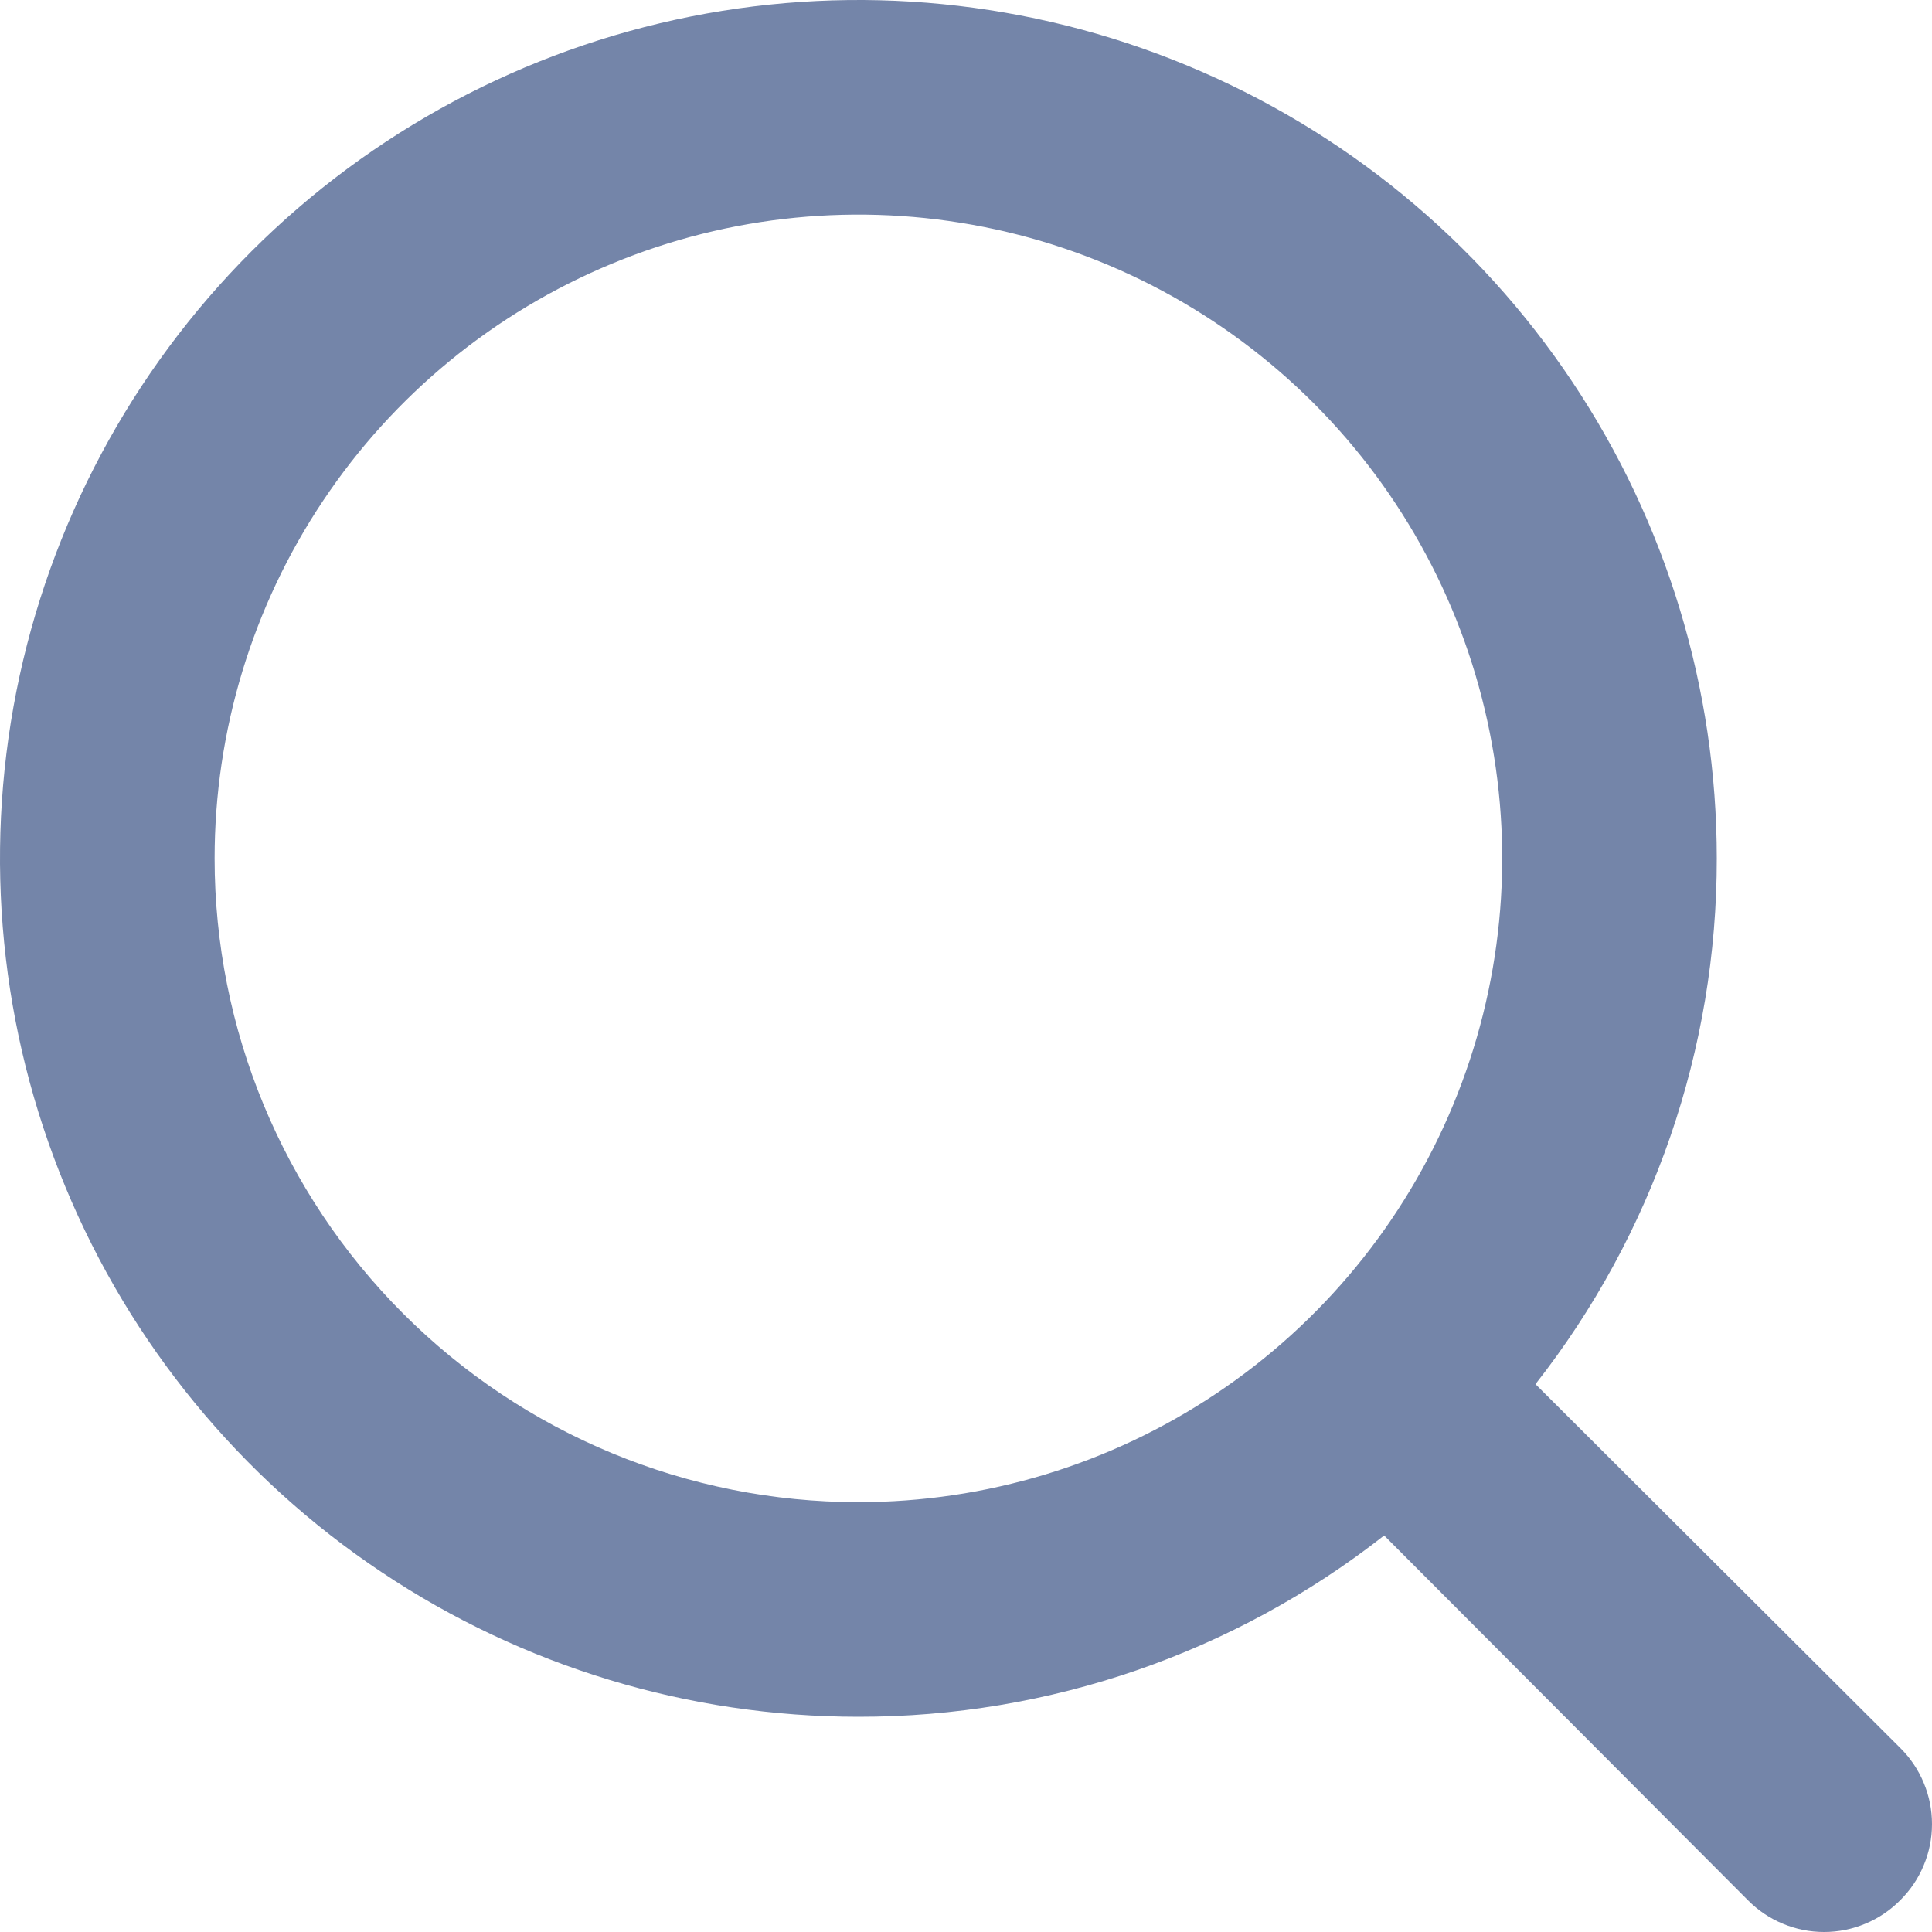
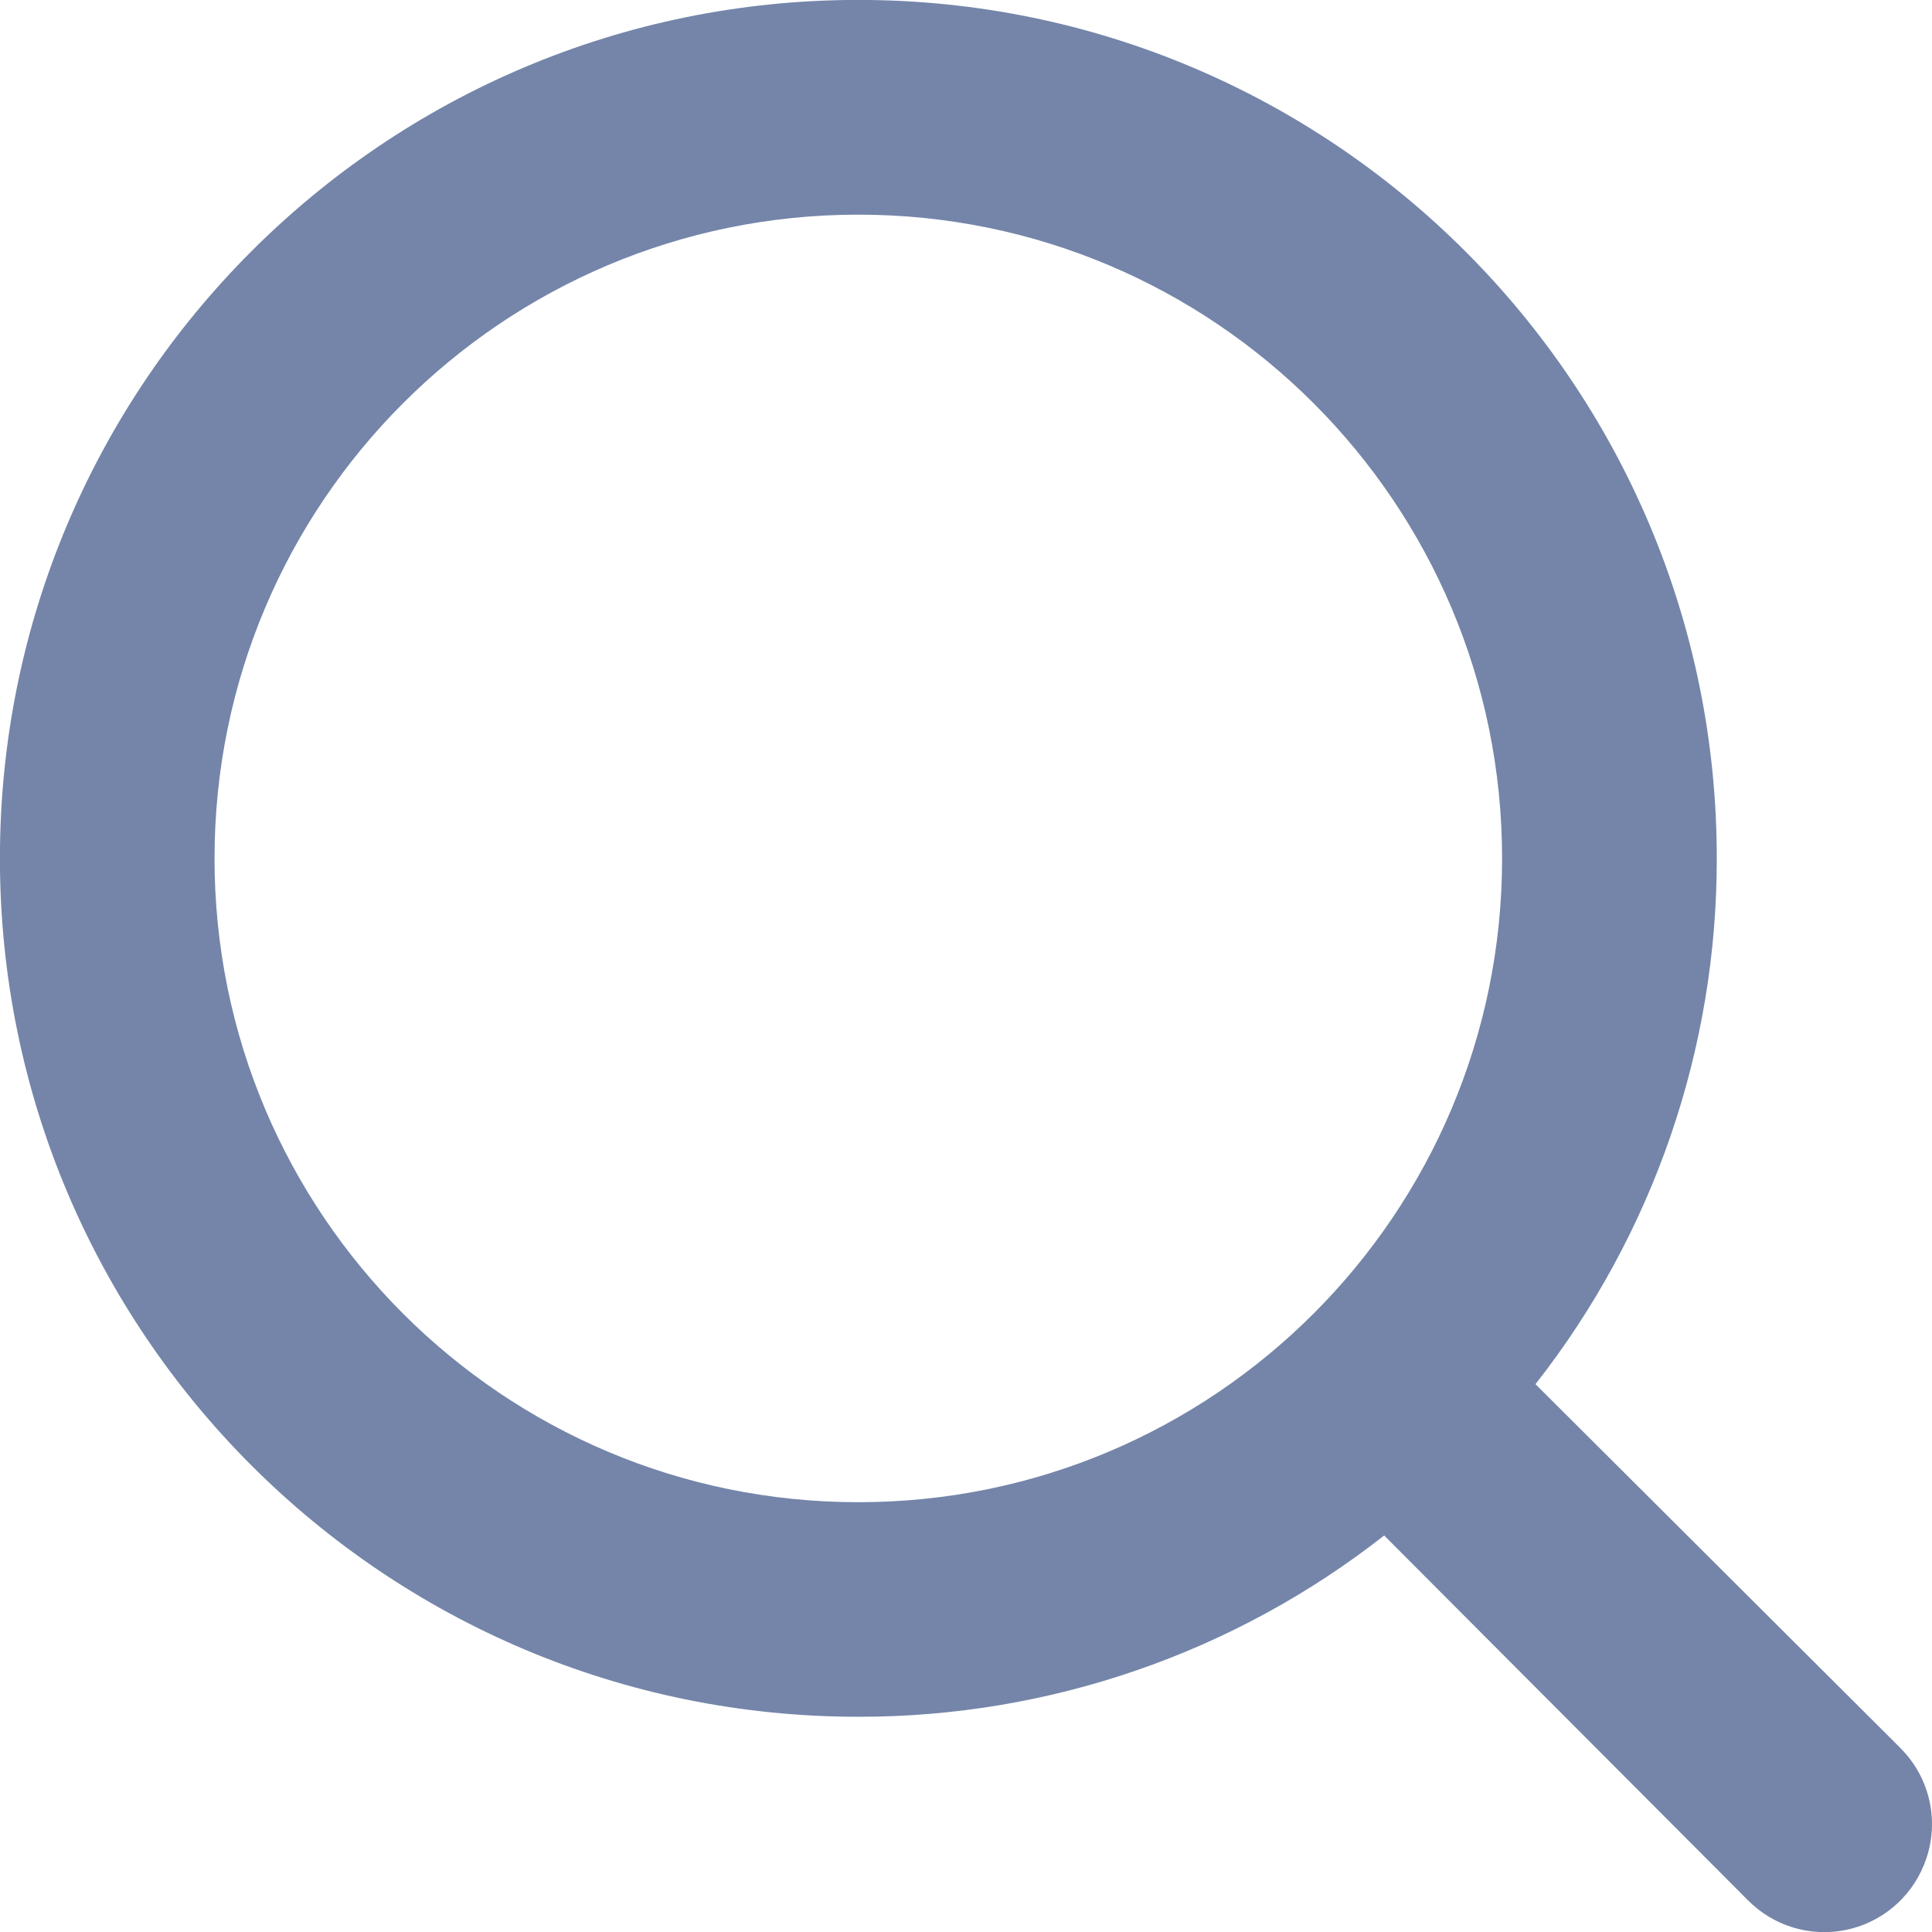
- <svg xmlns="http://www.w3.org/2000/svg" width="25" height="25" viewBox="0 0 25 25" fill="none">
-   <path d="M24.589 22.618L19.869 17.911C21.392 15.97 22.218 13.574 22.215 11.107C22.215 8.911 21.564 6.763 20.343 4.937C19.123 3.11 17.388 1.686 15.358 0.846C13.329 0.005 11.095 -0.215 8.941 0.213C6.786 0.642 4.807 1.7 3.253 3.253C1.7 4.807 0.642 6.786 0.213 8.941C-0.215 11.095 0.005 13.329 0.846 15.358C1.686 17.388 3.11 19.123 4.937 20.343C6.763 21.564 8.911 22.215 11.107 22.215C13.574 22.218 15.97 21.392 17.911 19.869L22.618 24.589C22.747 24.719 22.9 24.823 23.07 24.893C23.239 24.964 23.42 25 23.604 25C23.787 25 23.968 24.964 24.137 24.893C24.307 24.823 24.46 24.719 24.589 24.589C24.719 24.46 24.823 24.307 24.893 24.137C24.964 23.968 25 23.787 25 23.604C25 23.42 24.964 23.239 24.893 23.07C24.823 22.9 24.719 22.747 24.589 22.618ZM2.777 11.107C2.777 9.46 3.265 7.849 4.181 6.479C5.096 5.109 6.397 4.042 7.92 3.411C9.442 2.78 11.117 2.616 12.733 2.937C14.349 3.258 15.833 4.052 16.998 5.217C18.163 6.382 18.957 7.866 19.278 9.482C19.6 11.098 19.435 12.773 18.804 14.296C18.174 15.818 17.106 17.119 15.736 18.034C14.366 18.95 12.755 19.438 11.107 19.438C8.898 19.438 6.779 18.561 5.217 16.998C3.655 15.436 2.777 13.317 2.777 11.107Z" fill="#7485A9" />
+ <svg xmlns="http://www.w3.org/2000/svg" width="25" height="25" fill="none">
+   <path d="M24.59 22.618l-4.721-4.707a10.997 10.997 0 002.346-6.804 11.108 11.108 0 10-11.107 11.108 10.997 10.997 0 006.803-2.346l4.707 4.72a1.39 1.39 0 002.275-.451 1.388 1.388 0 00-.304-1.52zM2.776 11.108a8.33 8.33 0 1116.661 0 8.33 8.33 0 01-16.661 0z" fill="#7485A9" />
</svg>
